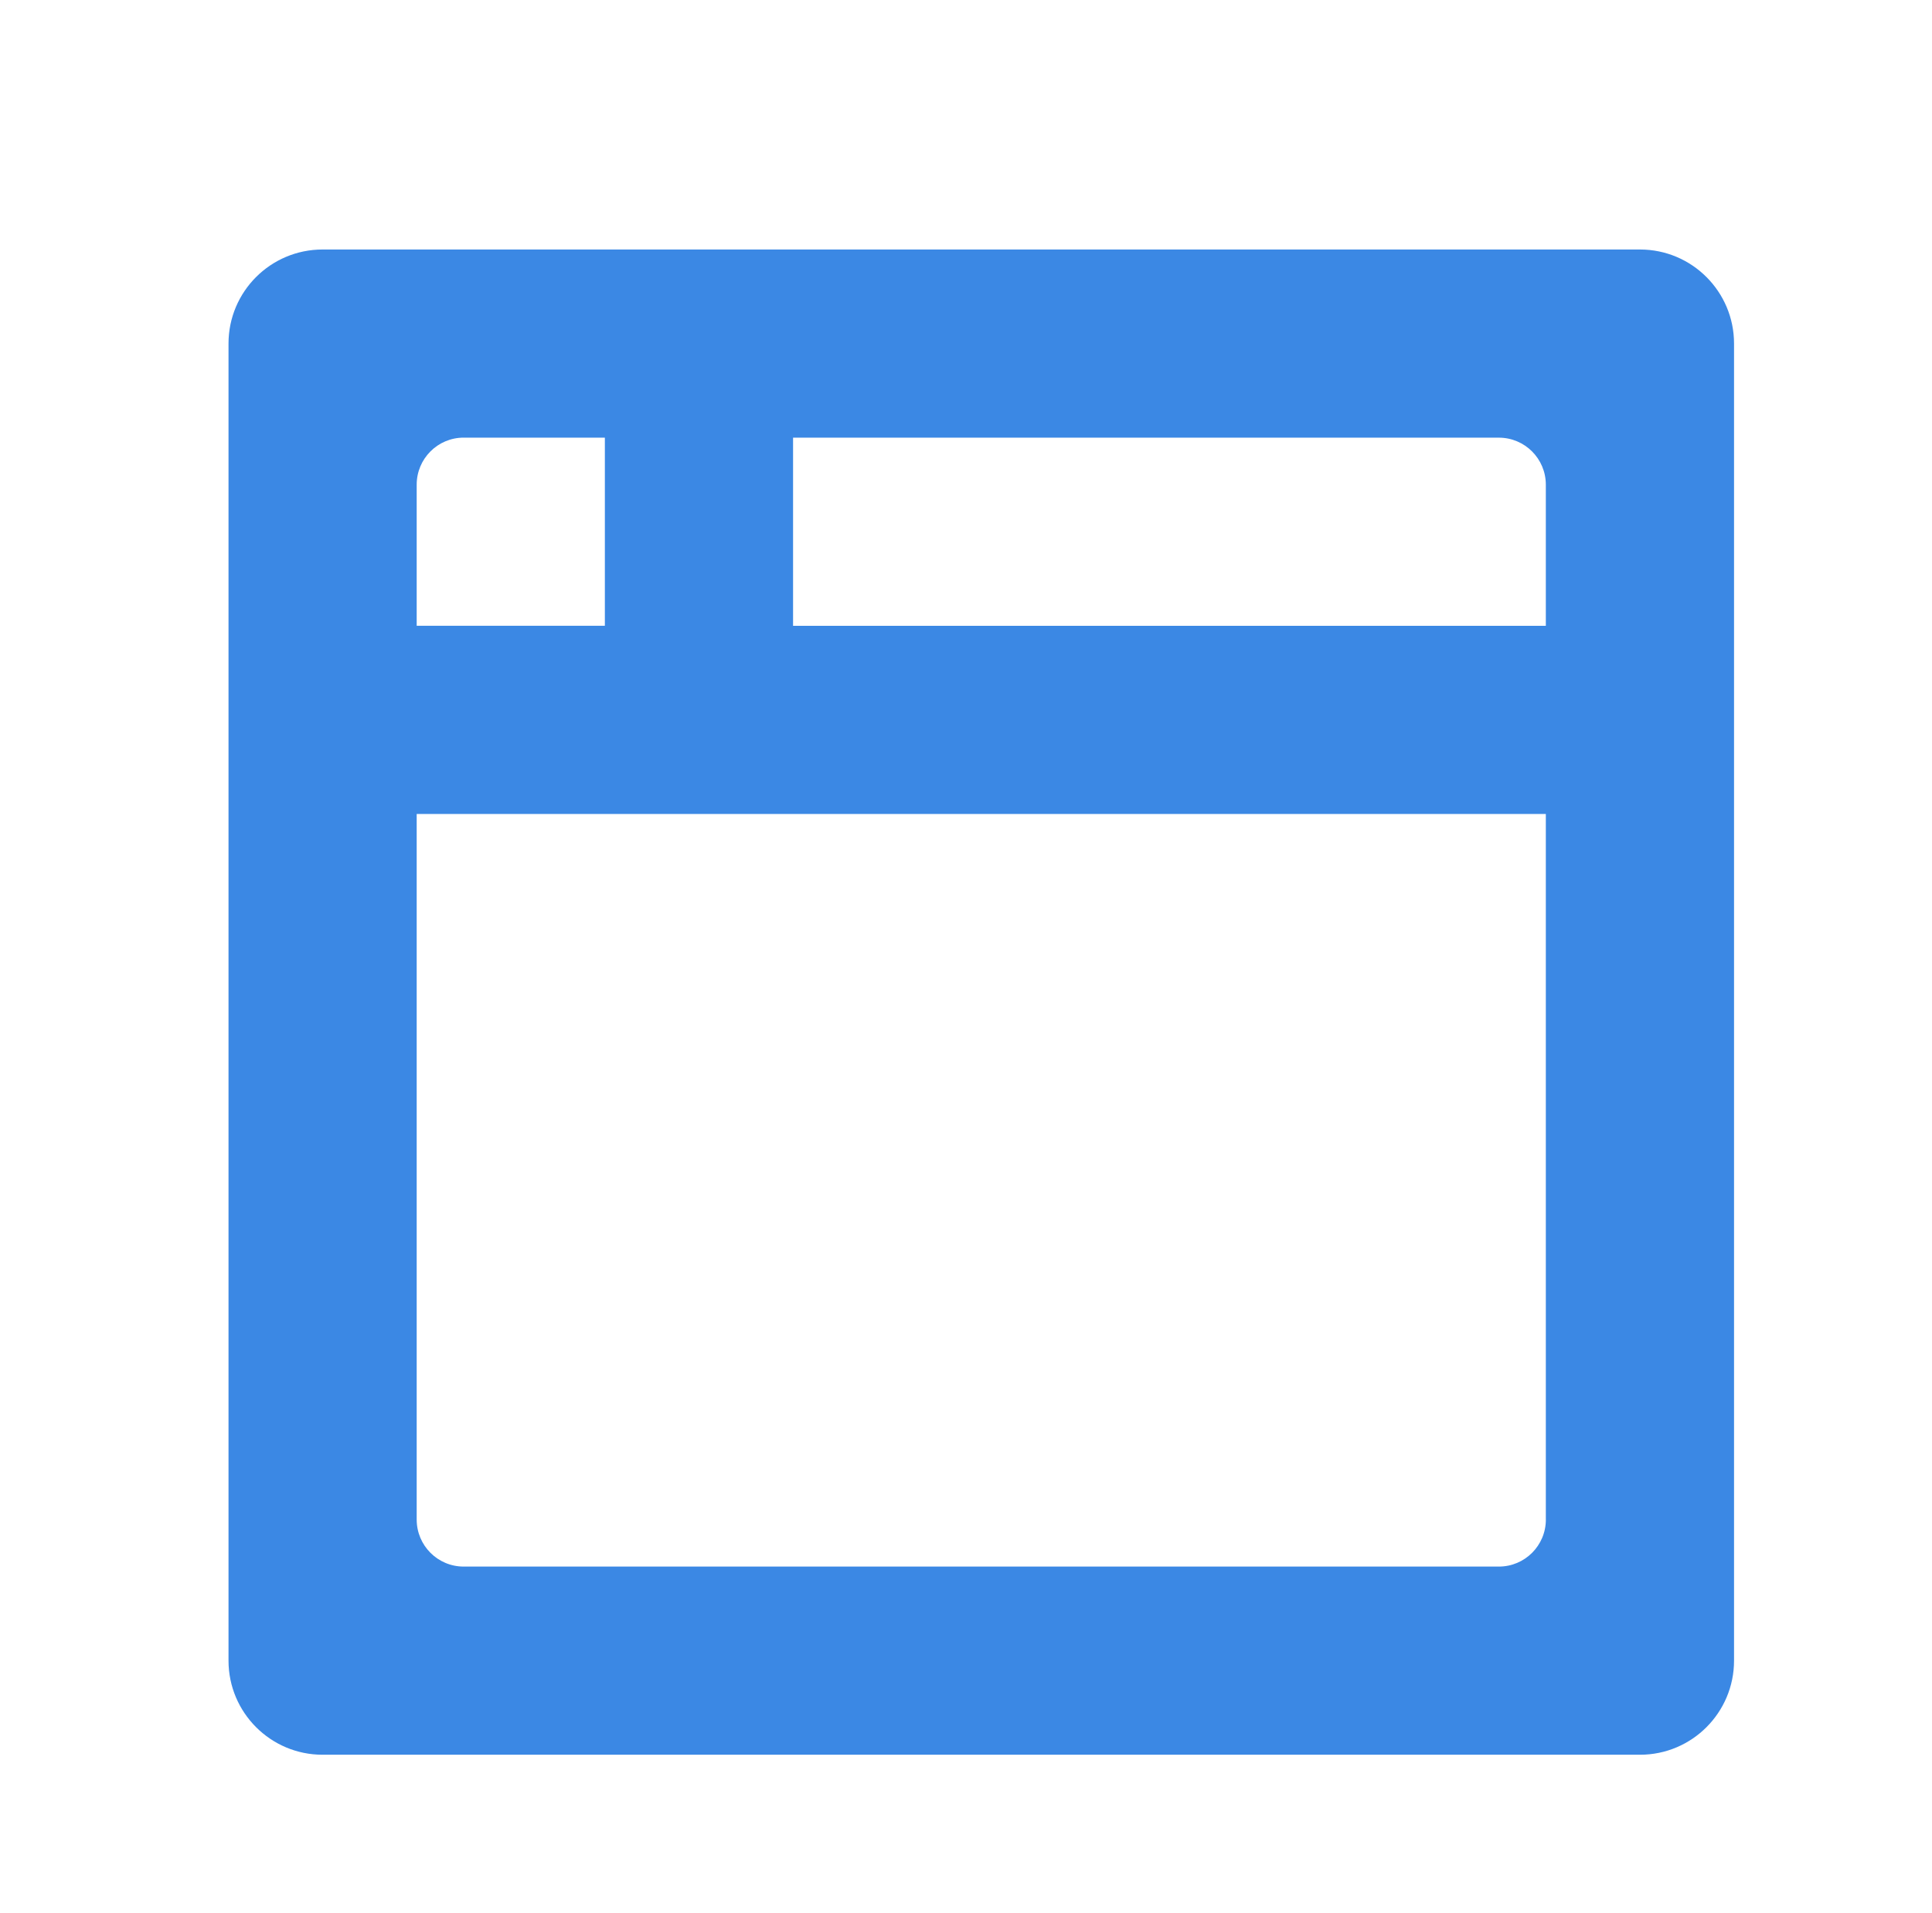
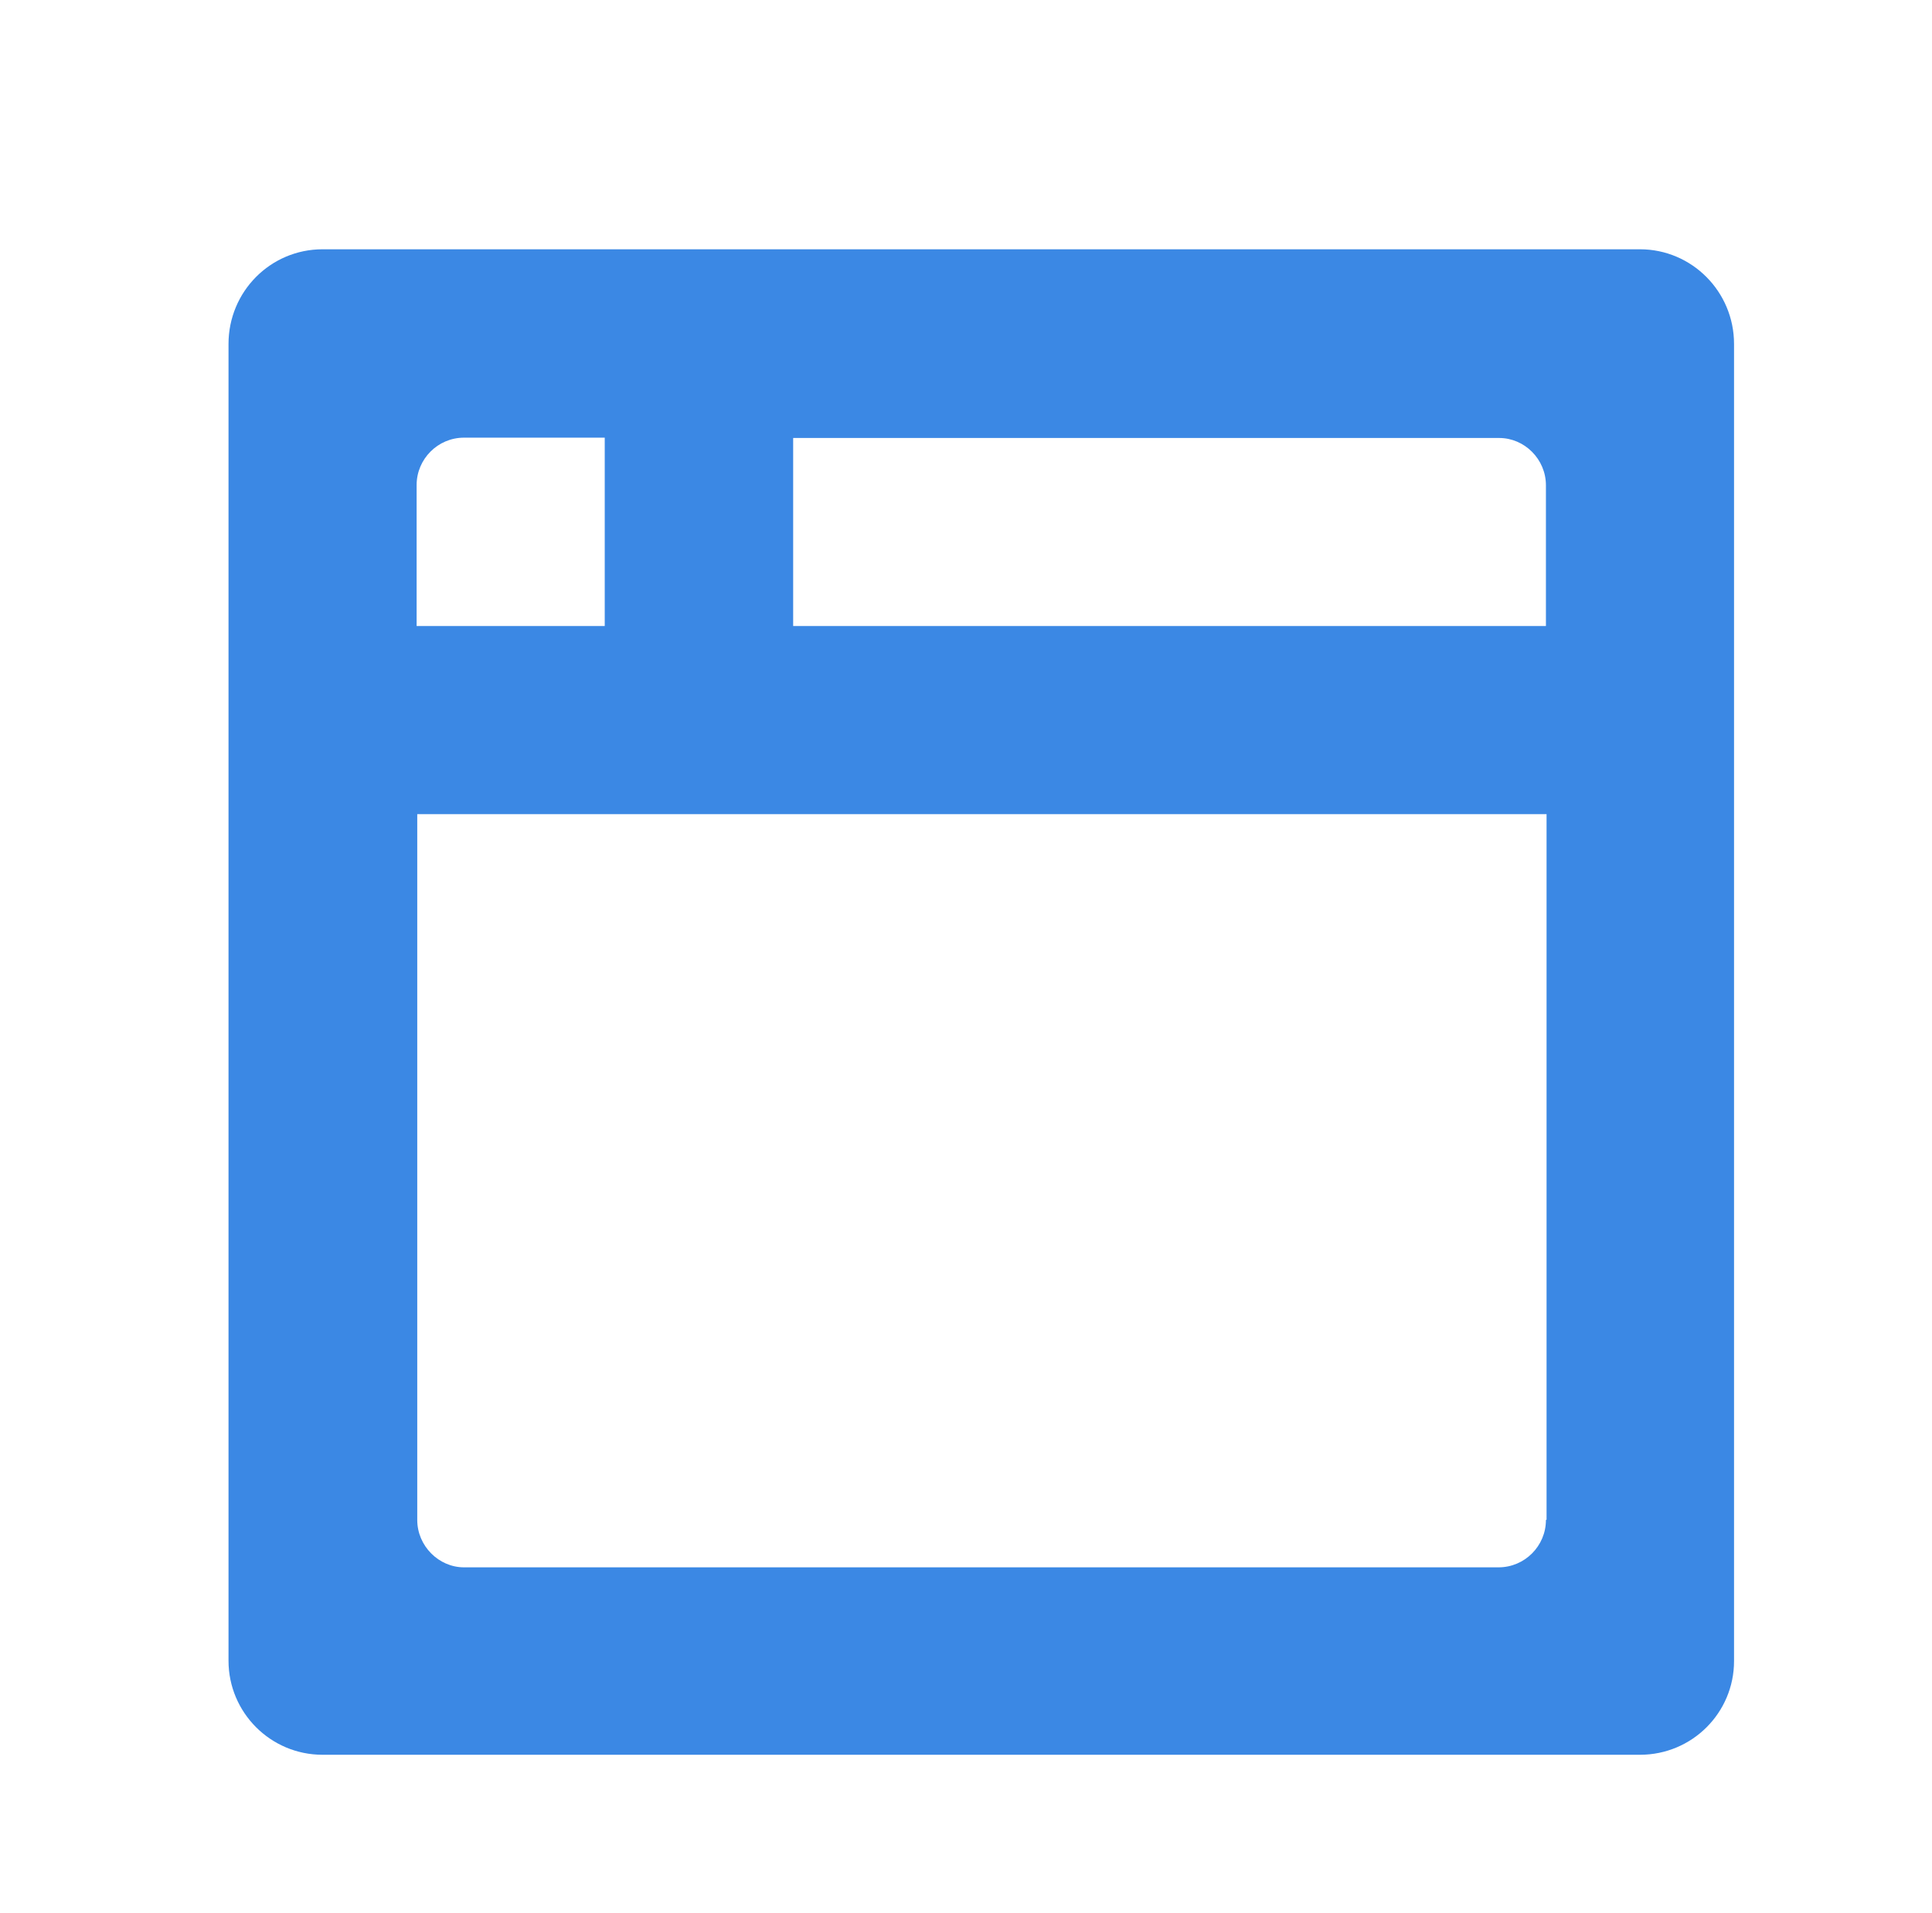
- <svg xmlns="http://www.w3.org/2000/svg" id="Layer_1" xml:space="preserve" height="60.606px" viewBox="0 0 61.212 60.606" width="61.212px" version="1.1" y="0px" x="0px" enable-background="new 0 0 61.212 60.606">
-   <path d="m51.96 7.907h-41.74c-1.646 0-2.98 1.335-2.98 2.981v41.739c0 1.646 1.335 2.982 2.98 2.982h41.74c1.646 0 2.98-1.336 2.98-2.982v-41.739c0-1.646-1.335-2.981-2.98-2.981zm-38.758 7.453c0-0.824 0.666-1.491 1.489-1.491h4.473v5.962h-5.962v-4.471zm35.776 32.795c0 0.824-0.666 1.491-1.489 1.491h-32.798c-0.823 0-1.489-0.667-1.489-1.491v-22.36h35.775v22.36zm0-28.323h-23.851v-5.962h22.361c0.823 0 1.489 0.667 1.489 1.491v4.471z" fill="#3B88E4" />
+ <svg xmlns="http://www.w3.org/2000/svg" width="61.212" height="60.606">
+   <path fill="#3B88E4" d="M51.96 7.9H10.22c-1.65 0-2.98 1.34-2.98 3v41.73c0 1.64 1.33 2.98 2.98 2.98h41.74c1.65 0 2.98-1.33 2.98-2.97V10.9c0-1.66-1.34-3-2.98-3zM13.2 15.37c0-.82.67-1.5 1.5-1.5h4.46v5.97H13.2v-4.47zm35.78 32.8c0 .82-.67 1.5-1.5 1.5H14.7c-.8 0-1.48-.68-1.48-1.5V25.8h35.78v22.36zm0-28.33H25.13v-5.96H47.5c.8 0 1.48.67 1.48 1.5v4.46z" />
</svg>
